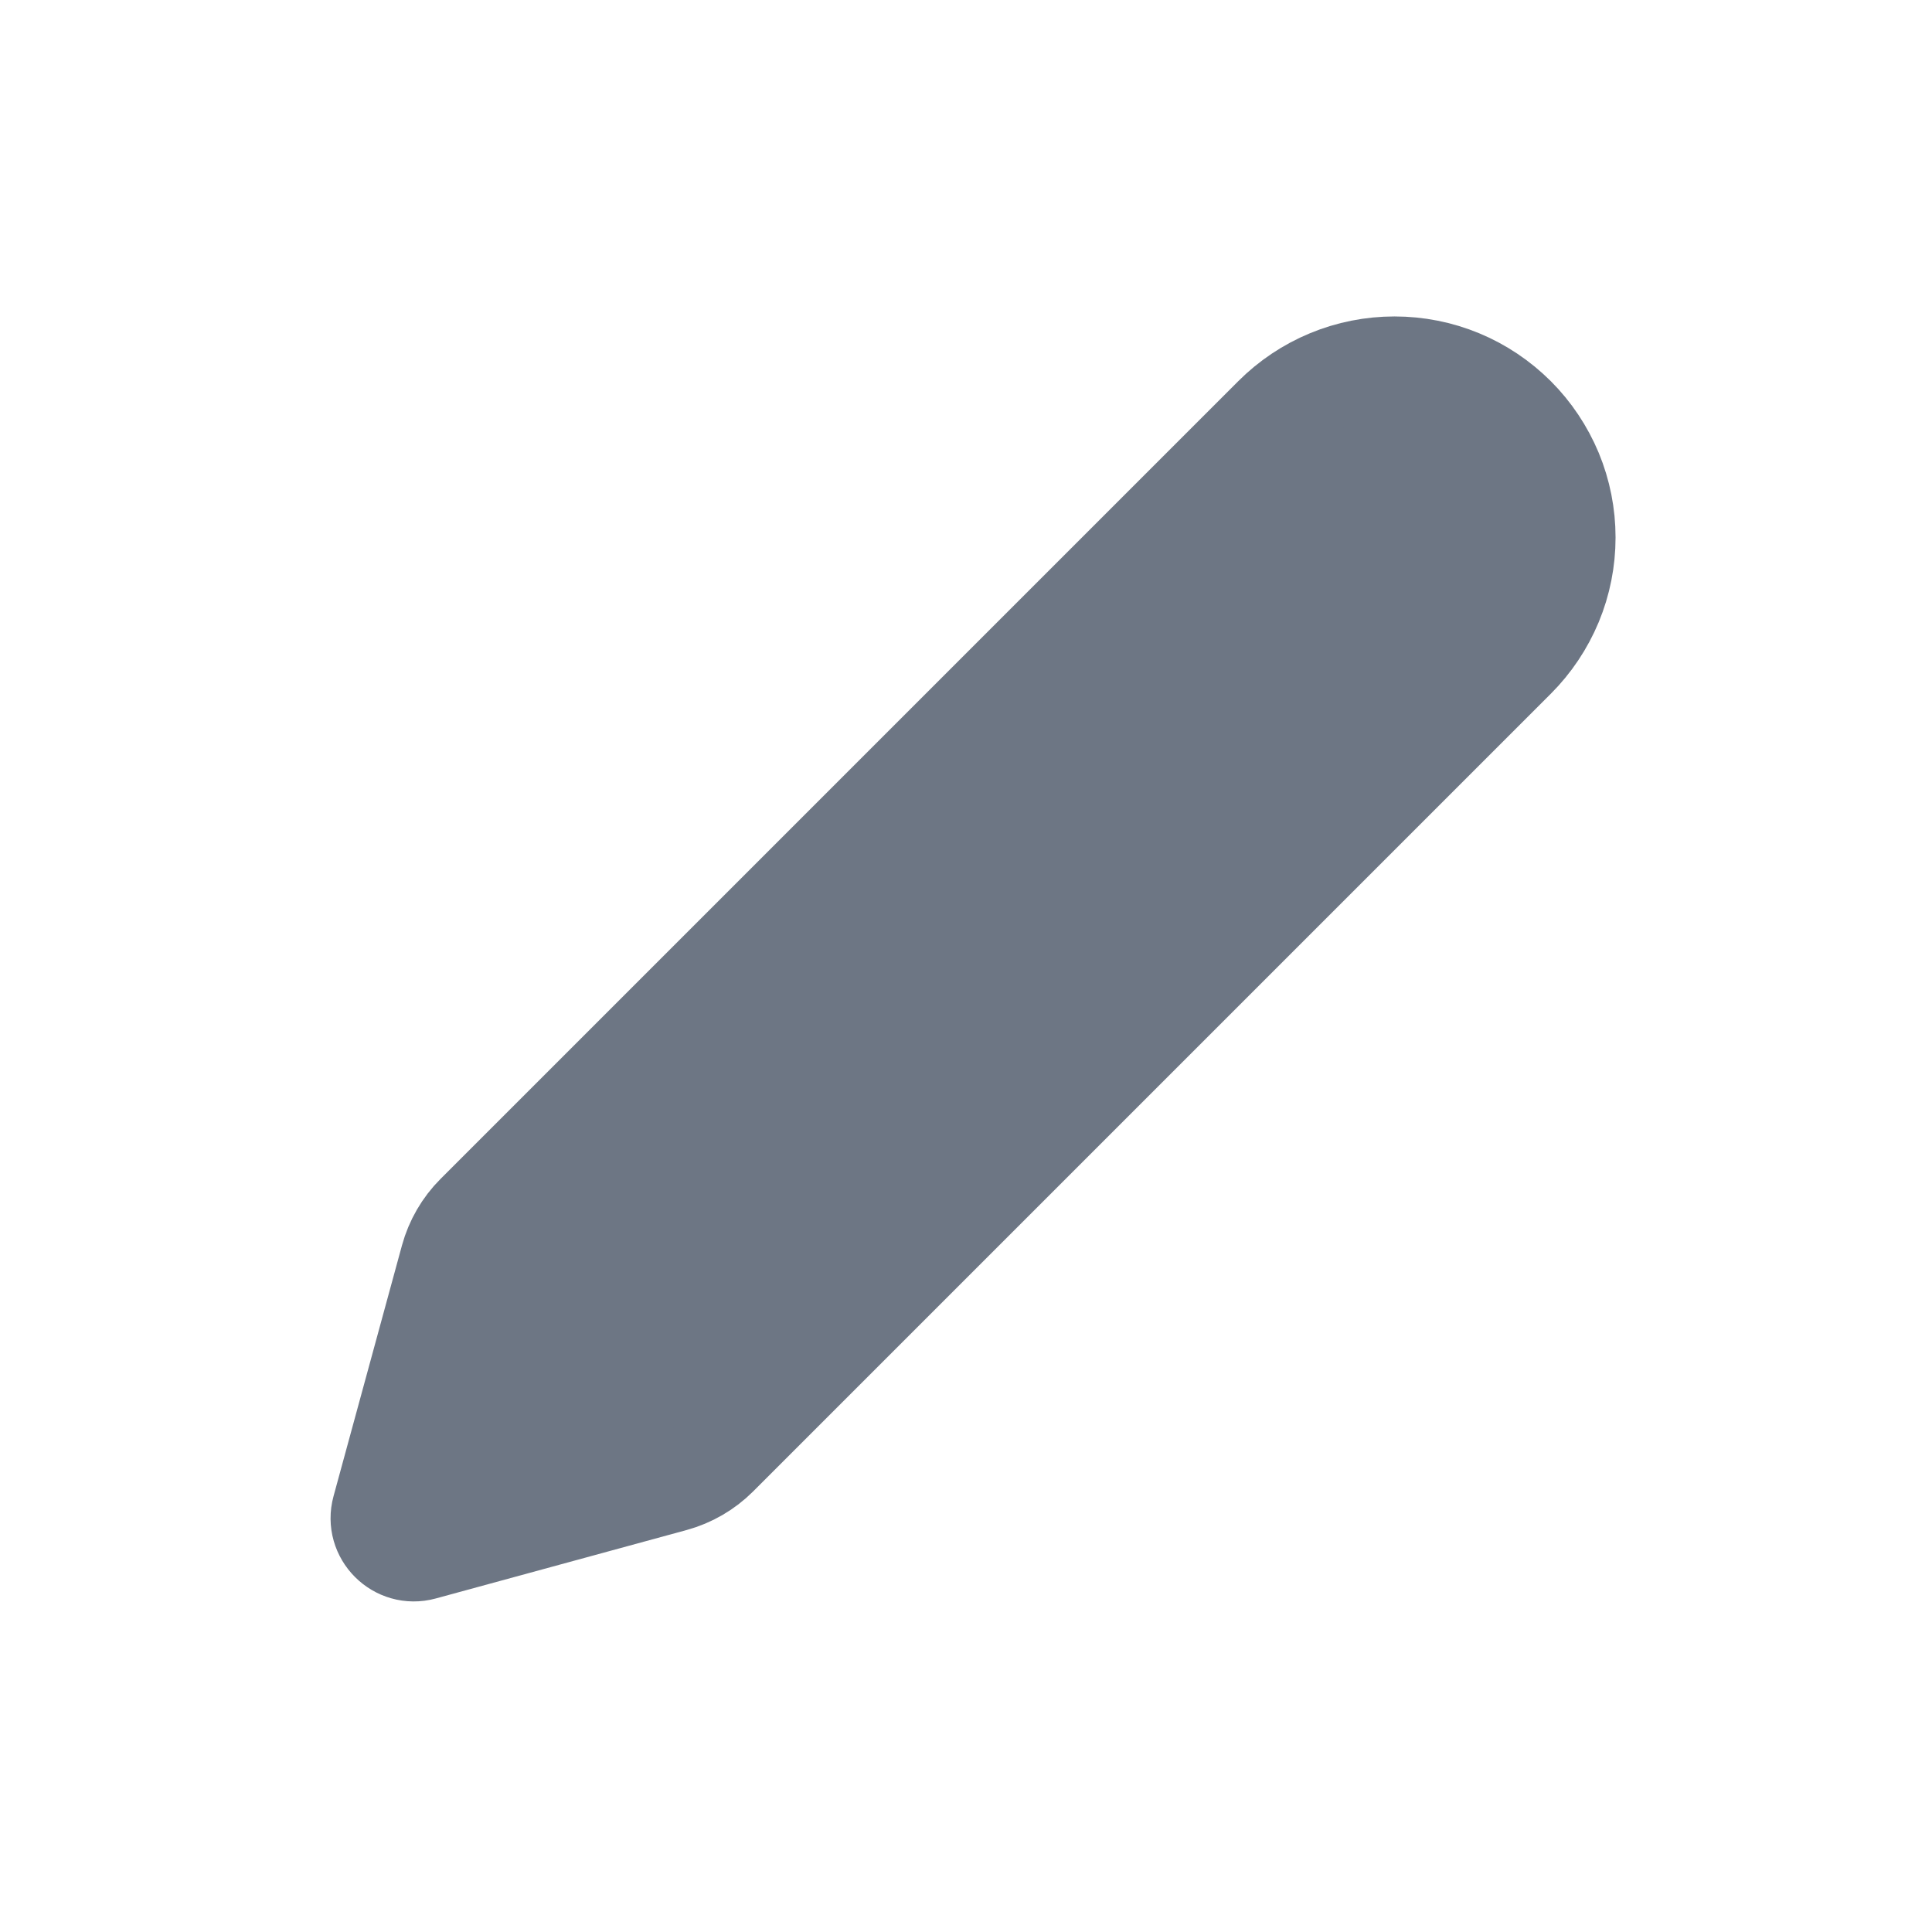
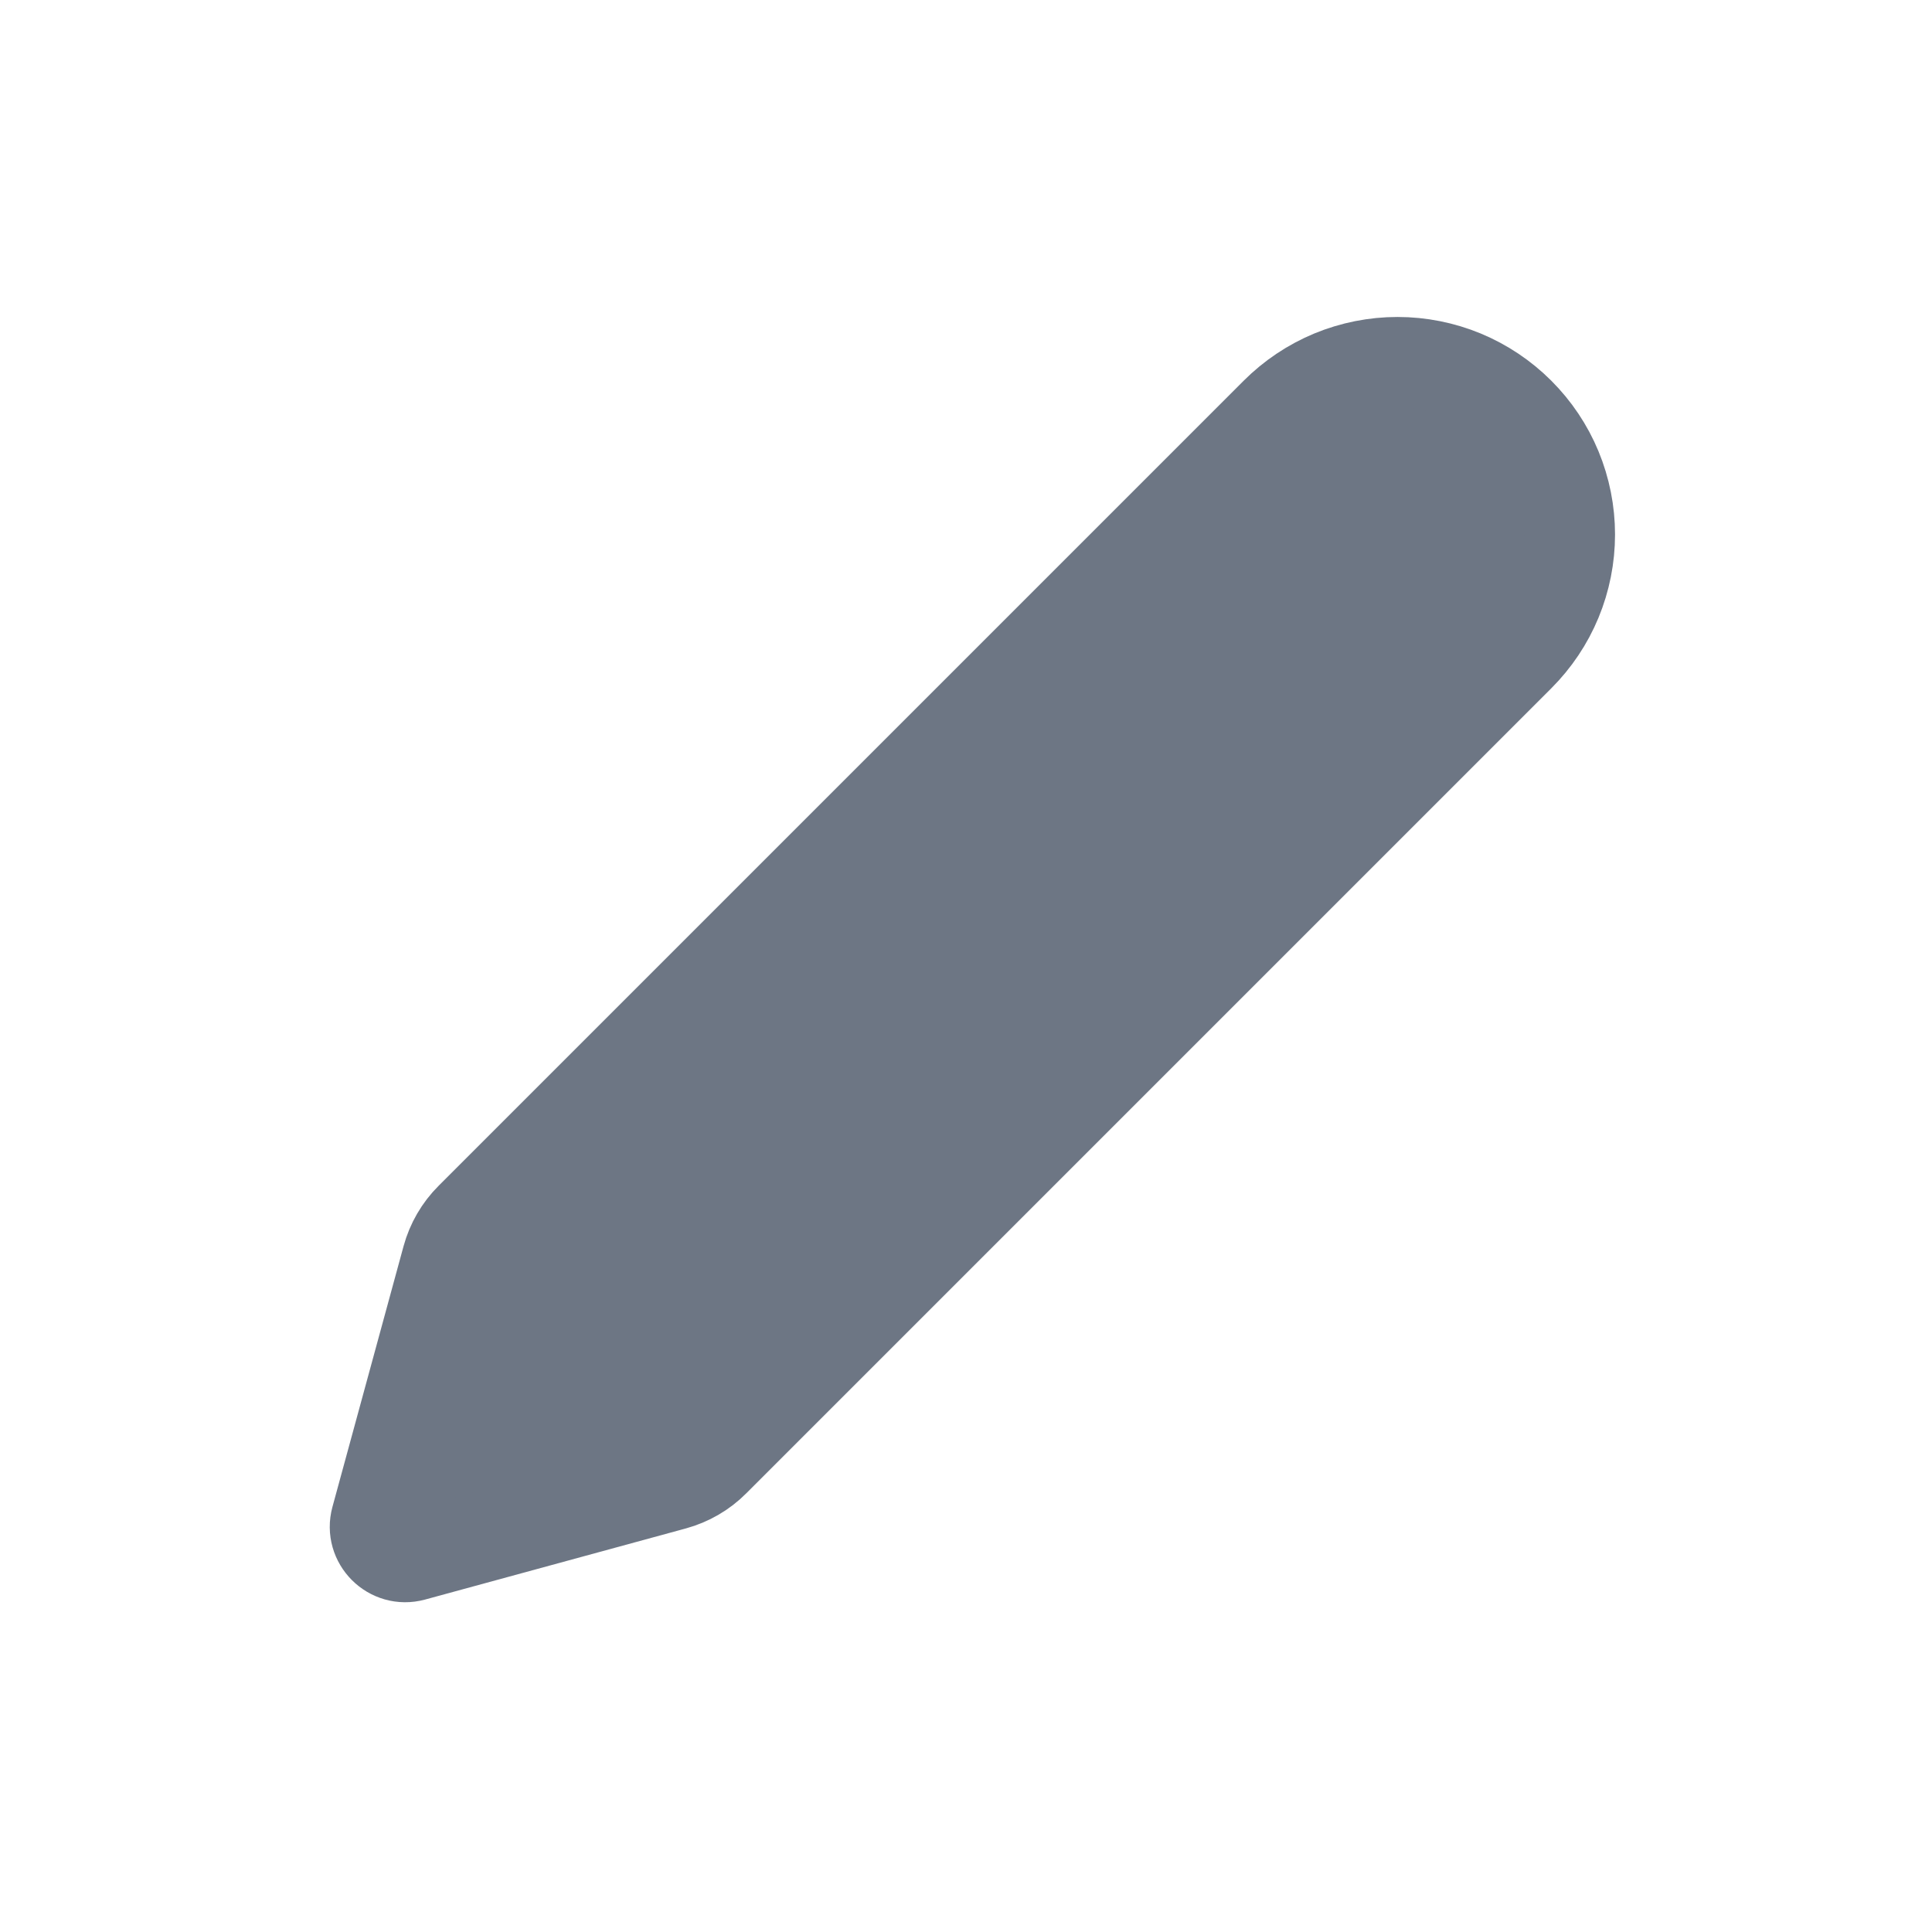
- <svg xmlns="http://www.w3.org/2000/svg" width="29" height="29" viewBox="0 0 29 29" fill="none">
-   <path d="M19.117 6.252C19.355 6.014 19.638 5.824 19.95 5.695C20.261 5.566 20.595 5.5 20.932 5.5C21.27 5.5 21.604 5.566 21.915 5.695C22.227 5.824 22.509 6.014 22.748 6.252C22.986 6.49 23.175 6.774 23.305 7.085C23.434 7.397 23.5 7.73 23.5 8.068C23.5 8.405 23.434 8.739 23.305 9.05C23.175 9.362 22.986 9.645 22.748 9.883L10.774 21.857C10.59 22.041 10.36 22.174 10.108 22.243L6.344 23.27C5.971 23.372 5.628 23.029 5.73 22.656L6.757 18.892C6.826 18.64 6.959 18.41 7.143 18.226L19.117 6.252Z" fill="#6D7684" stroke="#6D7684" stroke-width="1.5" stroke-linecap="round" stroke-linejoin="round" />
+ <svg xmlns="http://www.w3.org/2000/svg" width="32" height="32" viewBox="0 0 32 32" fill="none">
+   <path d="M21.13 6.836C21.395 6.571 21.709 6.361 22.055 6.217C22.401 6.074 22.773 6 23.147 6C23.522 6 23.893 6.074 24.239 6.217C24.585 6.361 24.899 6.571 25.164 6.836C25.429 7.101 25.64 7.415 25.783 7.761C25.926 8.107 26 8.478 26 8.853C26 9.228 25.926 9.599 25.783 9.945C25.64 10.291 25.429 10.605 25.164 10.87L11.829 24.205C11.645 24.39 11.415 24.523 11.163 24.592L6.844 25.77C6.471 25.872 6.128 25.529 6.23 25.156L7.408 20.837C7.477 20.585 7.61 20.355 7.795 20.171L21.13 6.836Z" fill="#6D7684" stroke="#6D7684" stroke-width="1.5" stroke-linecap="round" stroke-linejoin="round" />
</svg>
